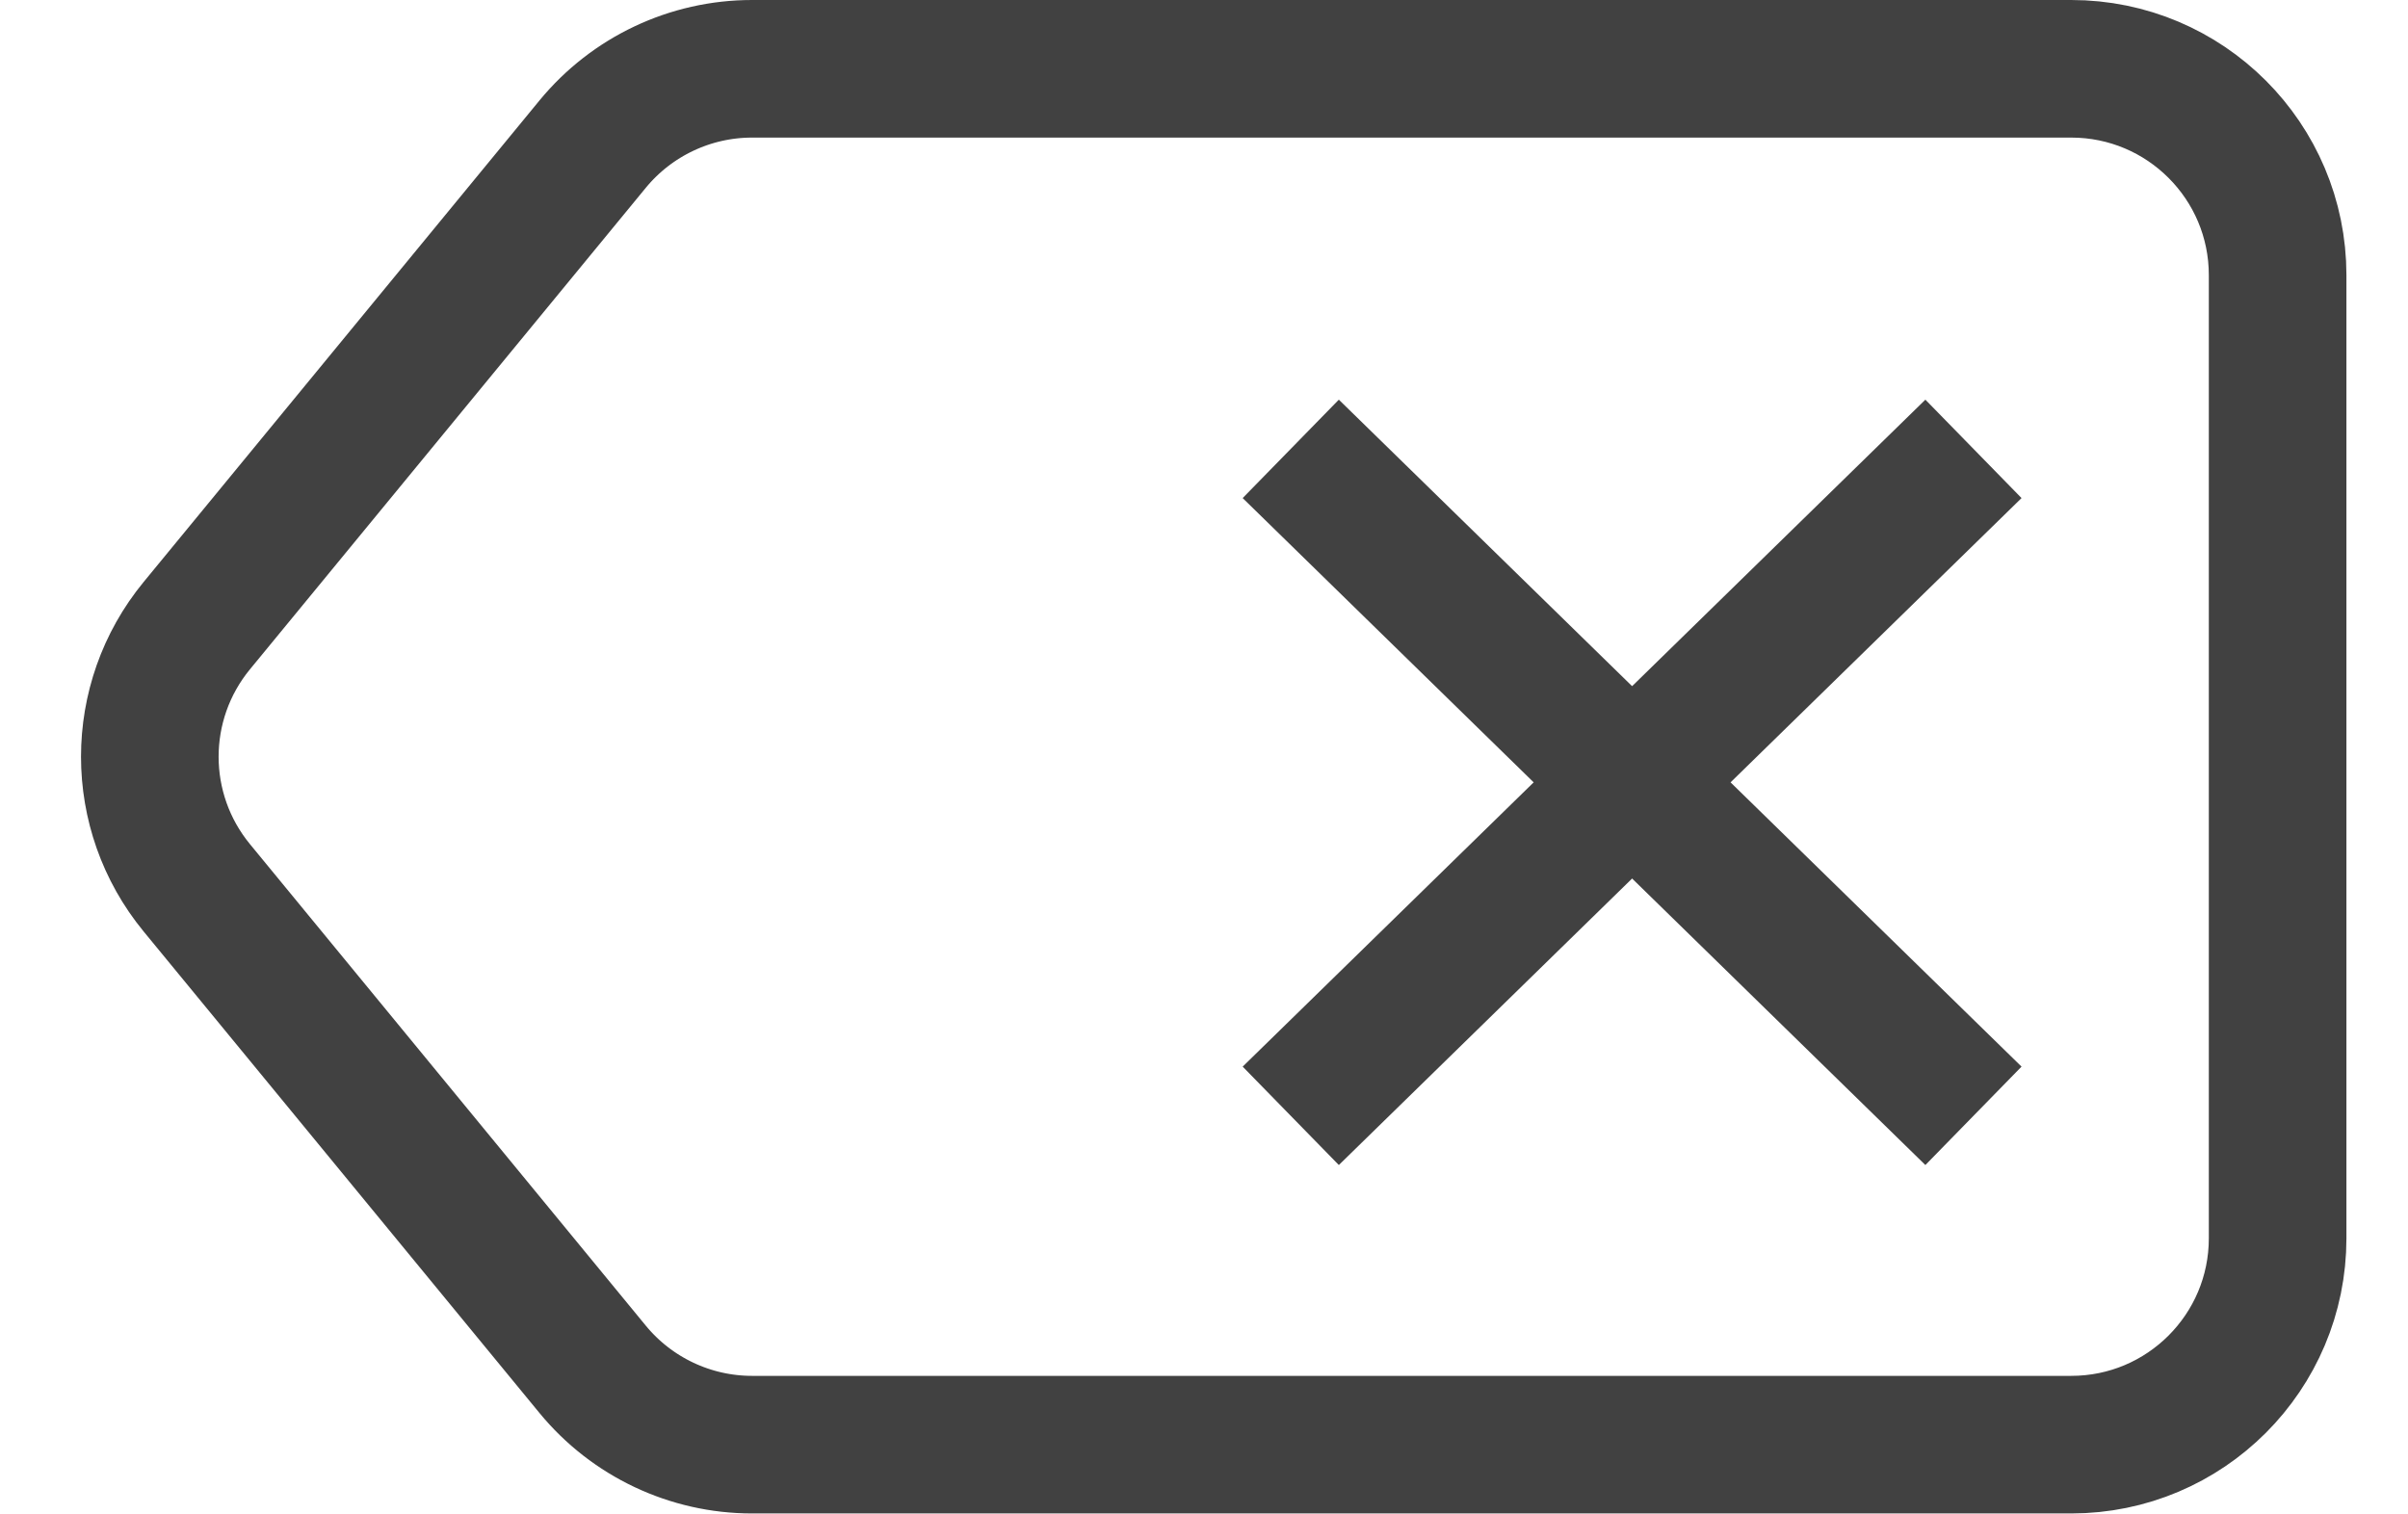
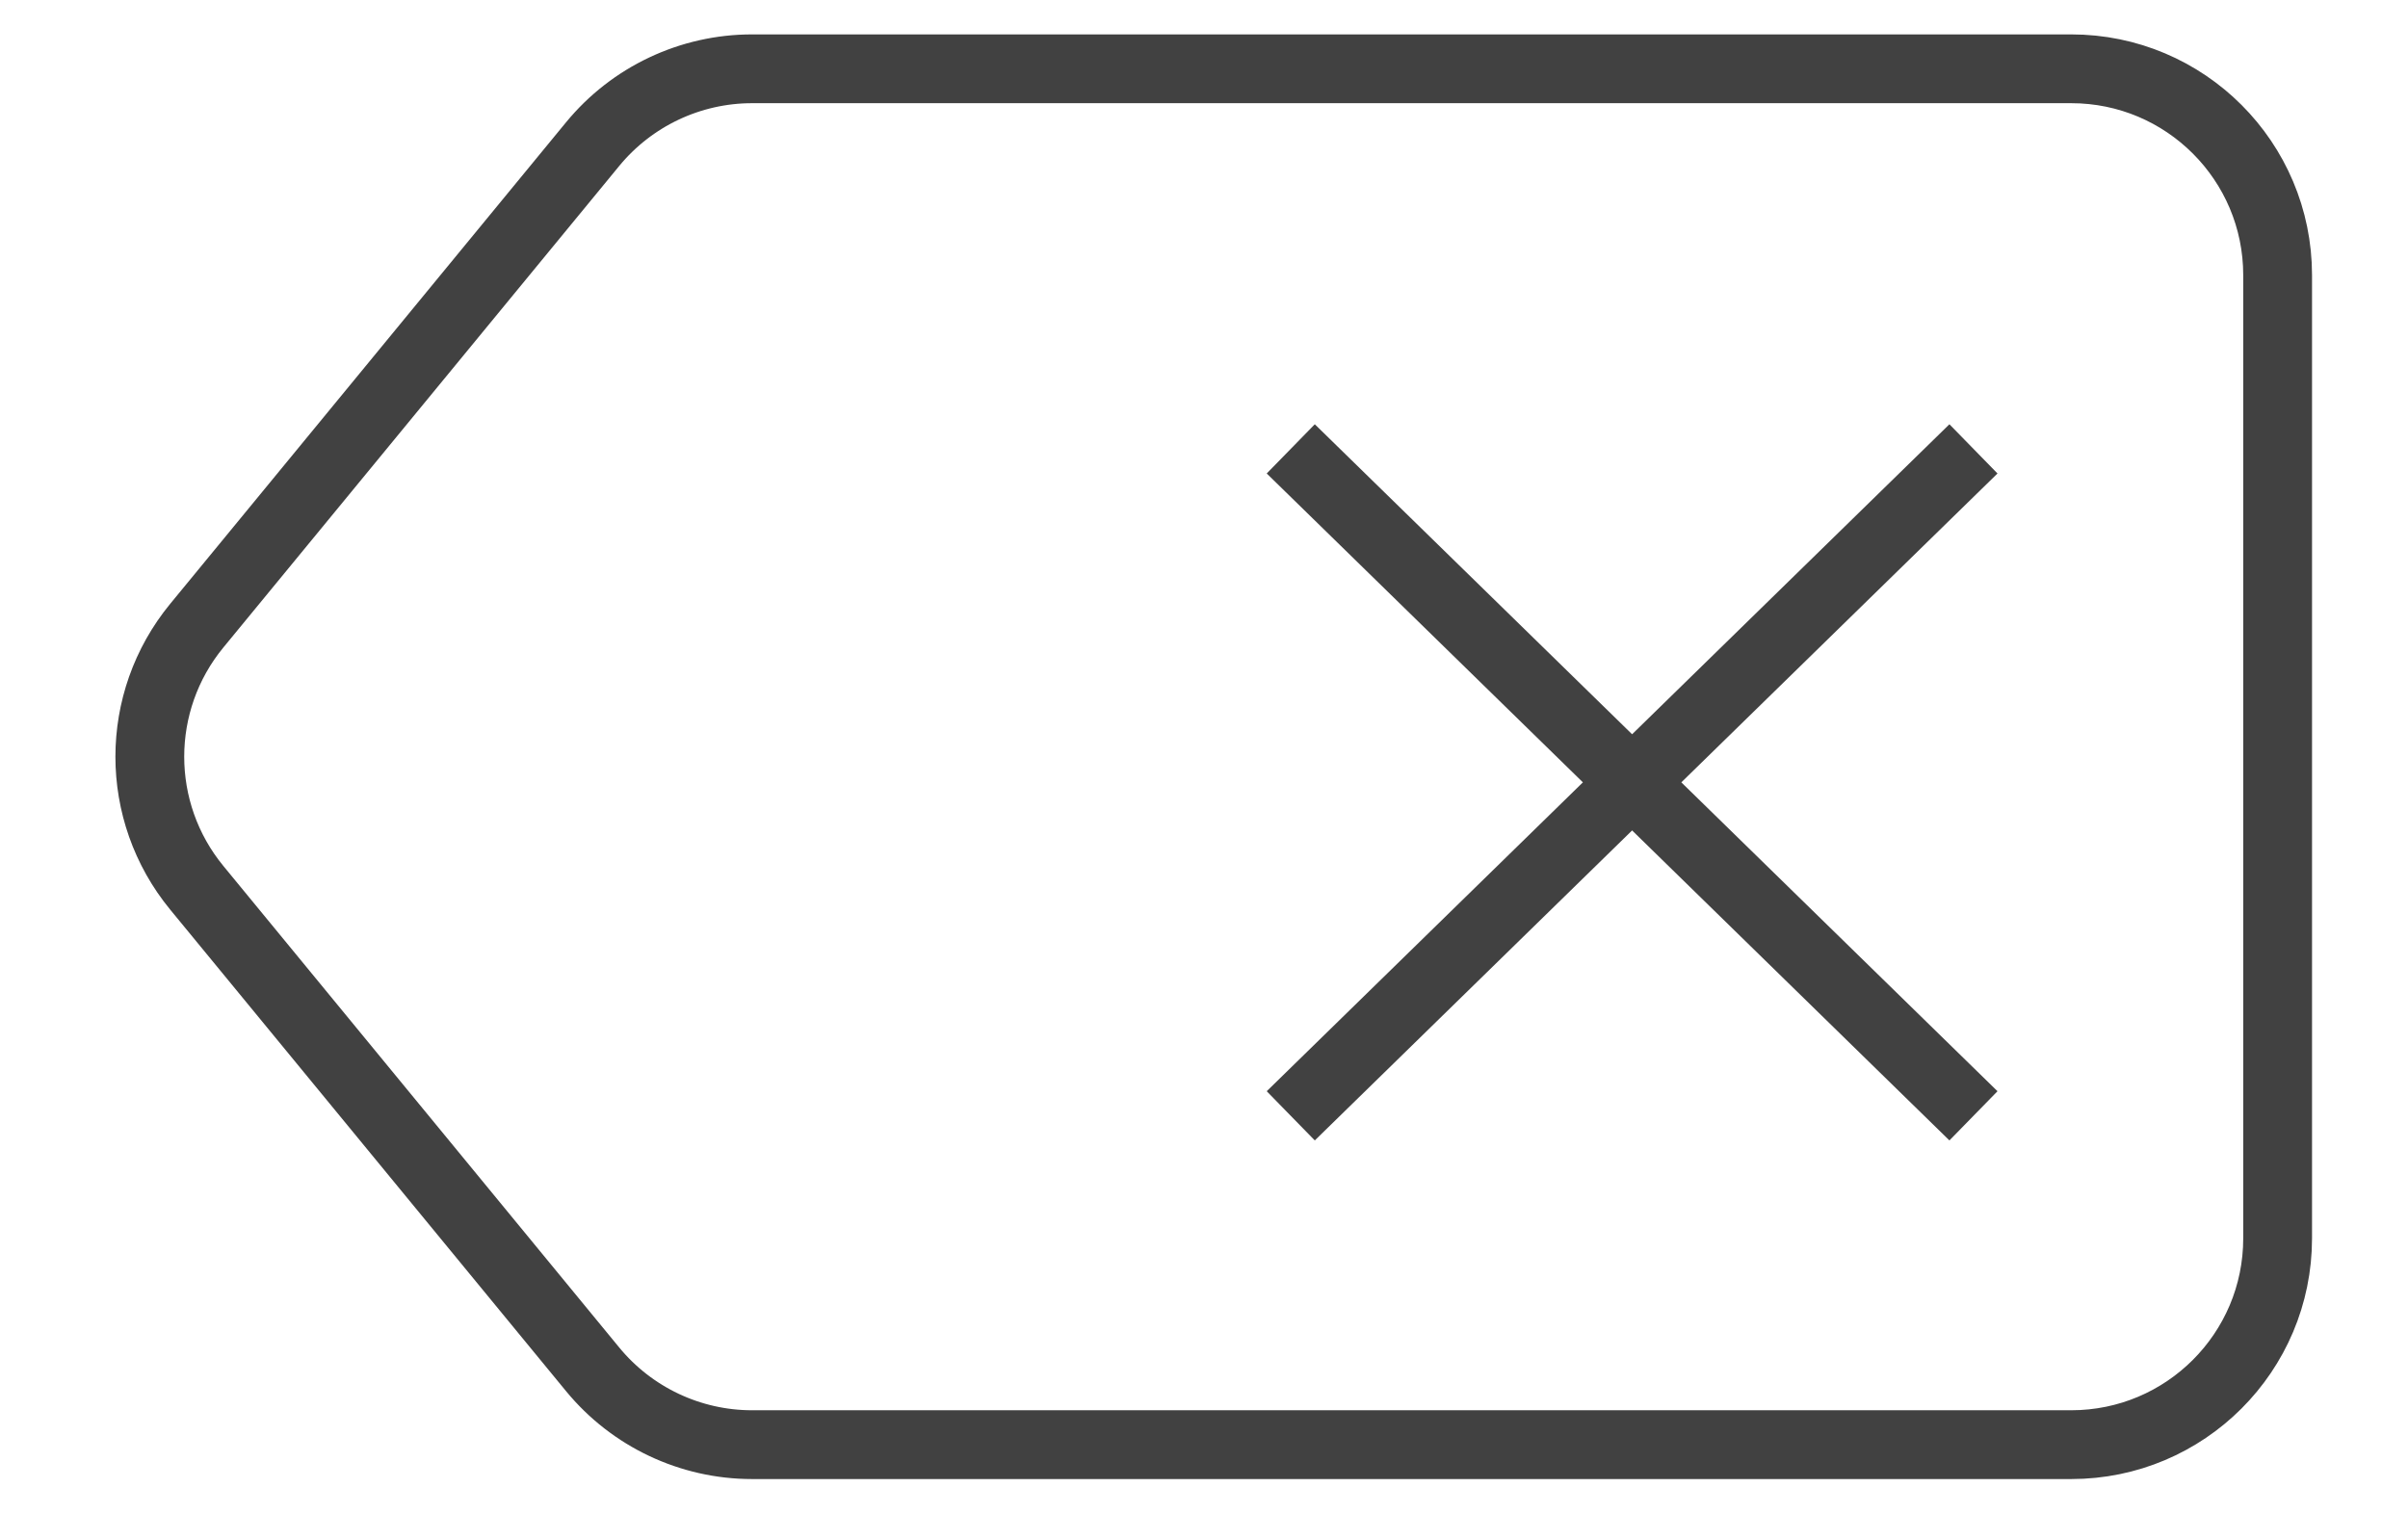
<svg xmlns="http://www.w3.org/2000/svg" width="35" height="22" viewBox="0 0 35 22" fill="none">
-   <path d="M10.931 1H30.105C31.762 1 33.105 2.343 33.105 4V18C33.105 19.657 31.762 21 30.105 21H10.931C10.034 21 9.184 20.598 8.614 19.905L2.86 12.905C1.95 11.798 1.95 10.202 2.86 9.095L8.614 2.095C9.184 1.402 10.034 1 10.931 1Z" stroke="#414141" stroke-width="2" />
-   <path d="M18.761 6.525L28.684 16.22" stroke="#414141" stroke-width="2" />
-   <path d="M28.684 6.525L18.761 16.22" stroke="#414141" stroke-width="2" />
+   <path d="M10.931 1H30.105C31.762 1 33.105 2.343 33.105 4V18C33.105 19.657 31.762 21 30.105 21H10.931C10.034 21 9.184 20.598 8.614 19.905L2.86 12.905C1.95 11.798 1.95 10.202 2.86 9.095L8.614 2.095C9.184 1.402 10.034 1 10.931 1Z" stroke="#414141" strokeWidth="2" />
+   <path d="M18.761 6.525L28.684 16.22" stroke="#414141" strokeWidth="2" />
+   <path d="M28.684 6.525L18.761 16.22" stroke="#414141" strokeWidth="2" />
</svg>
